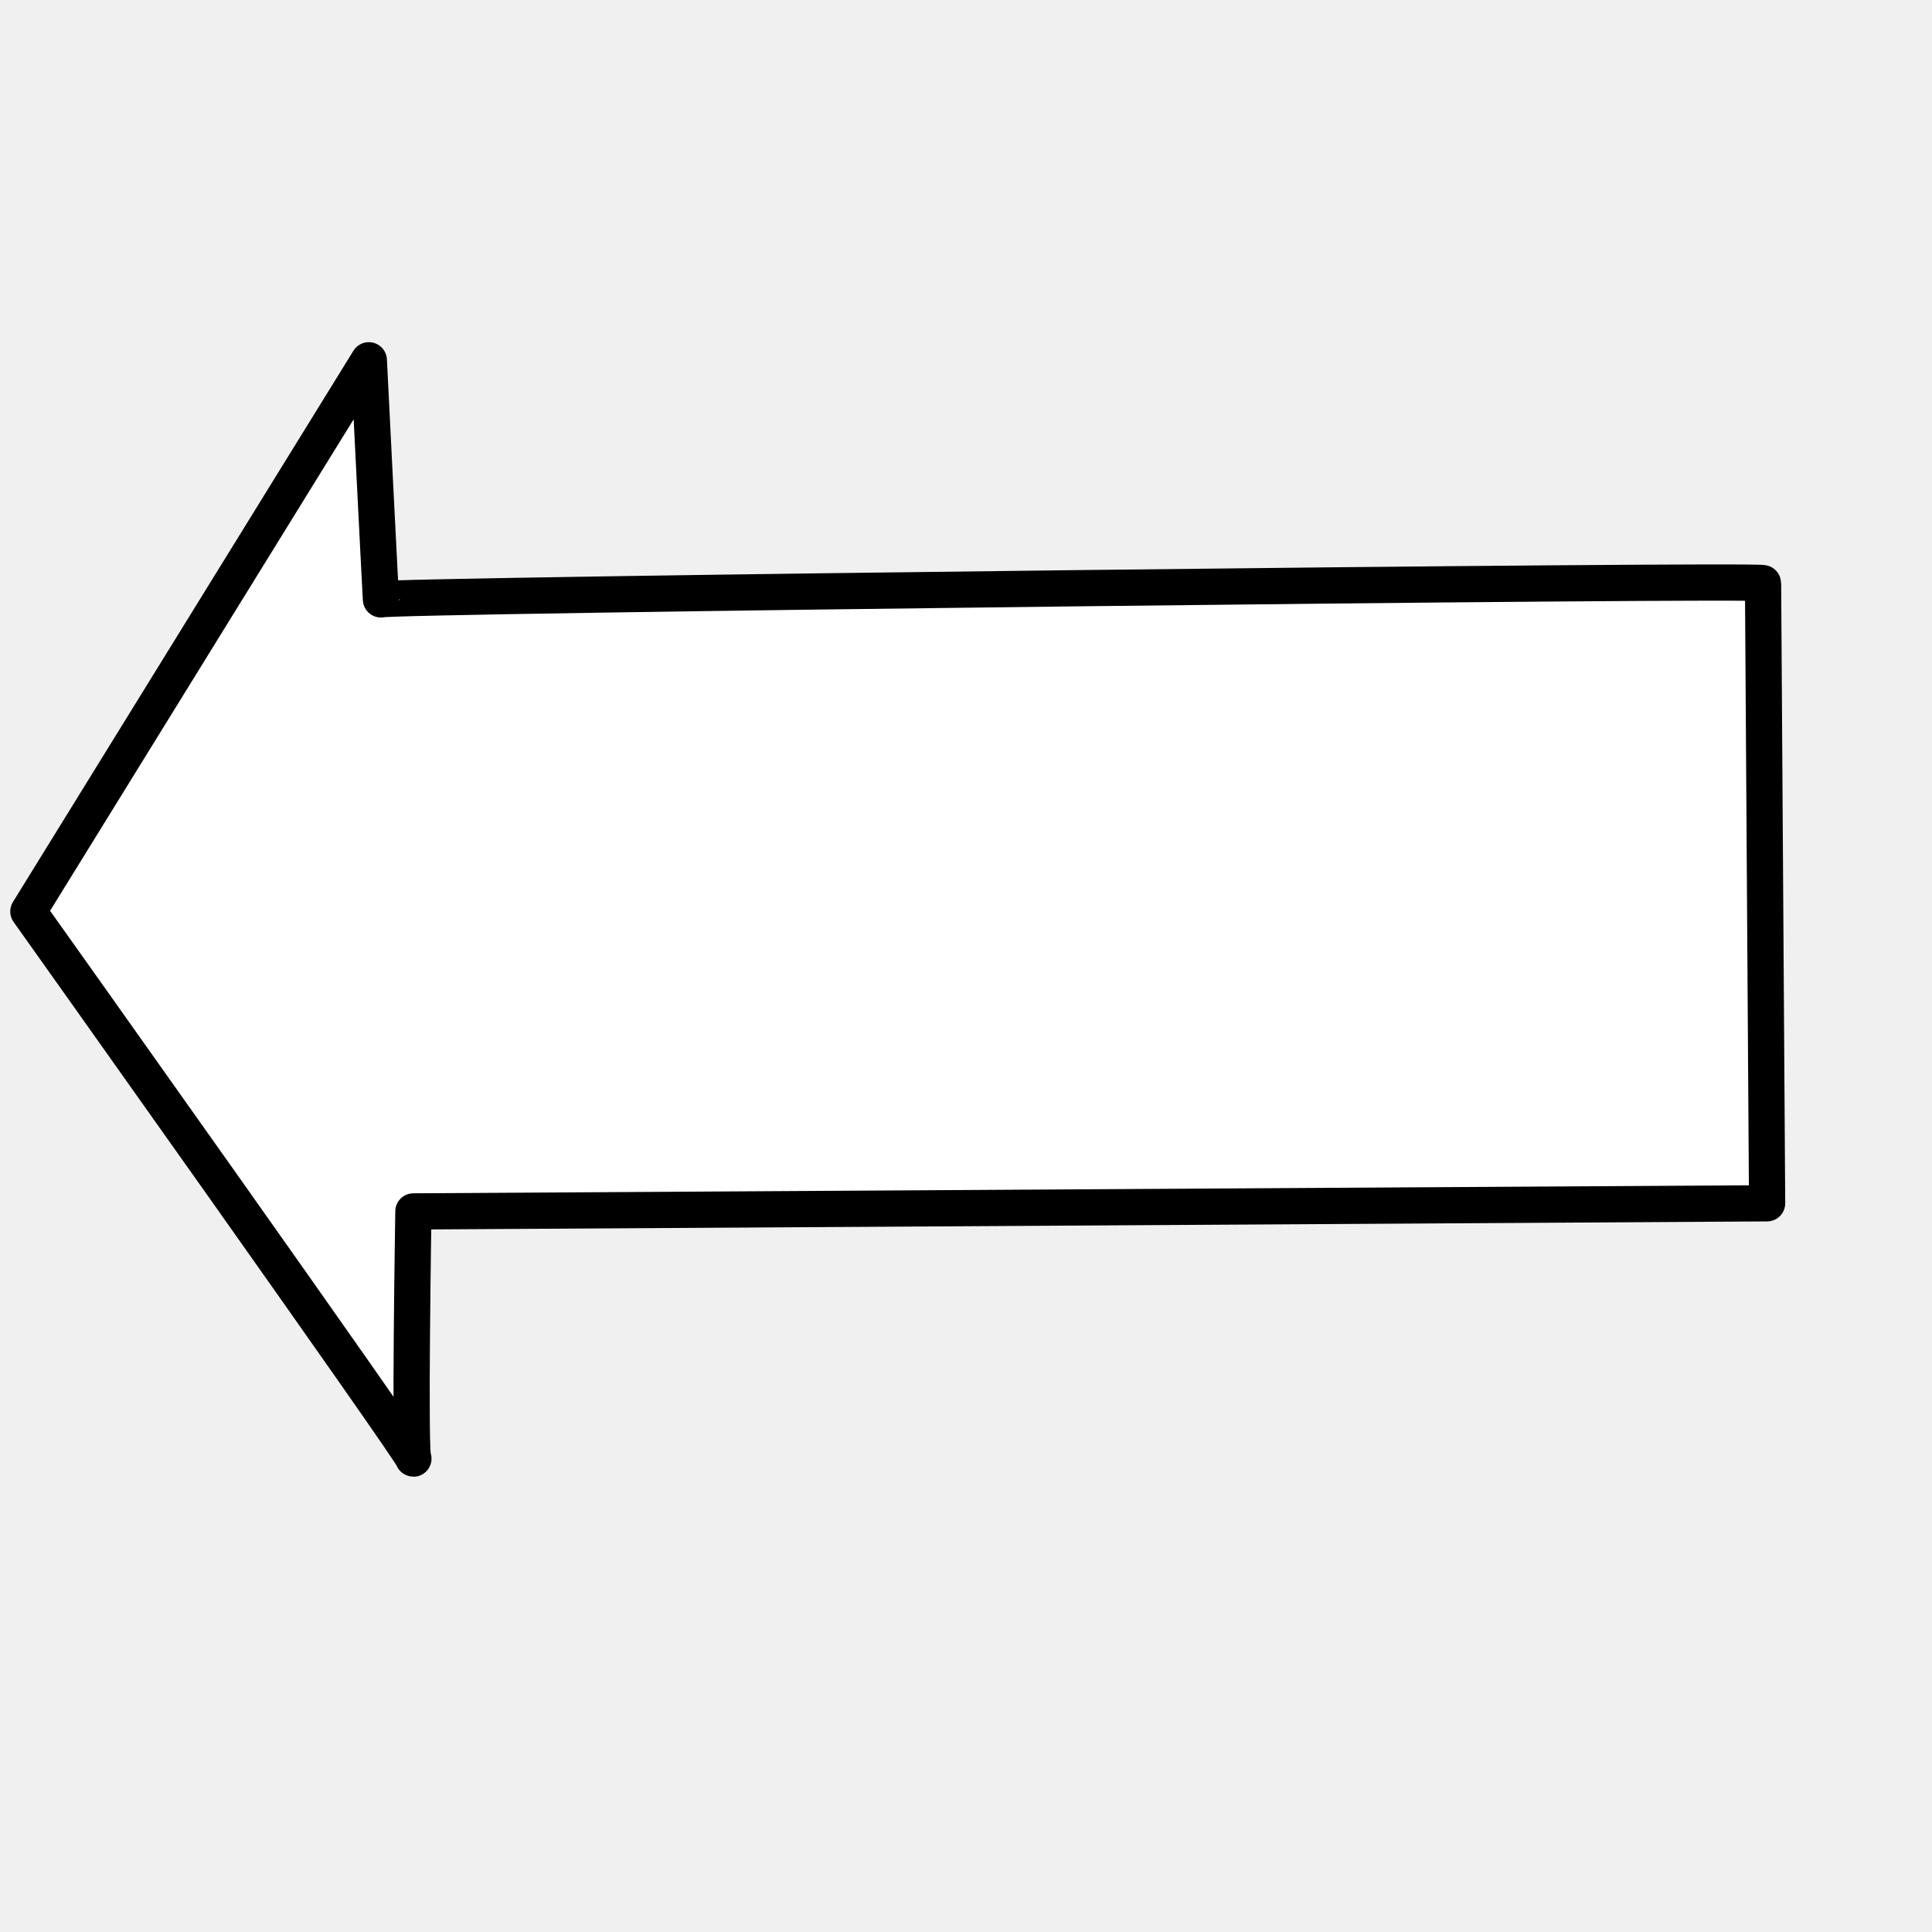
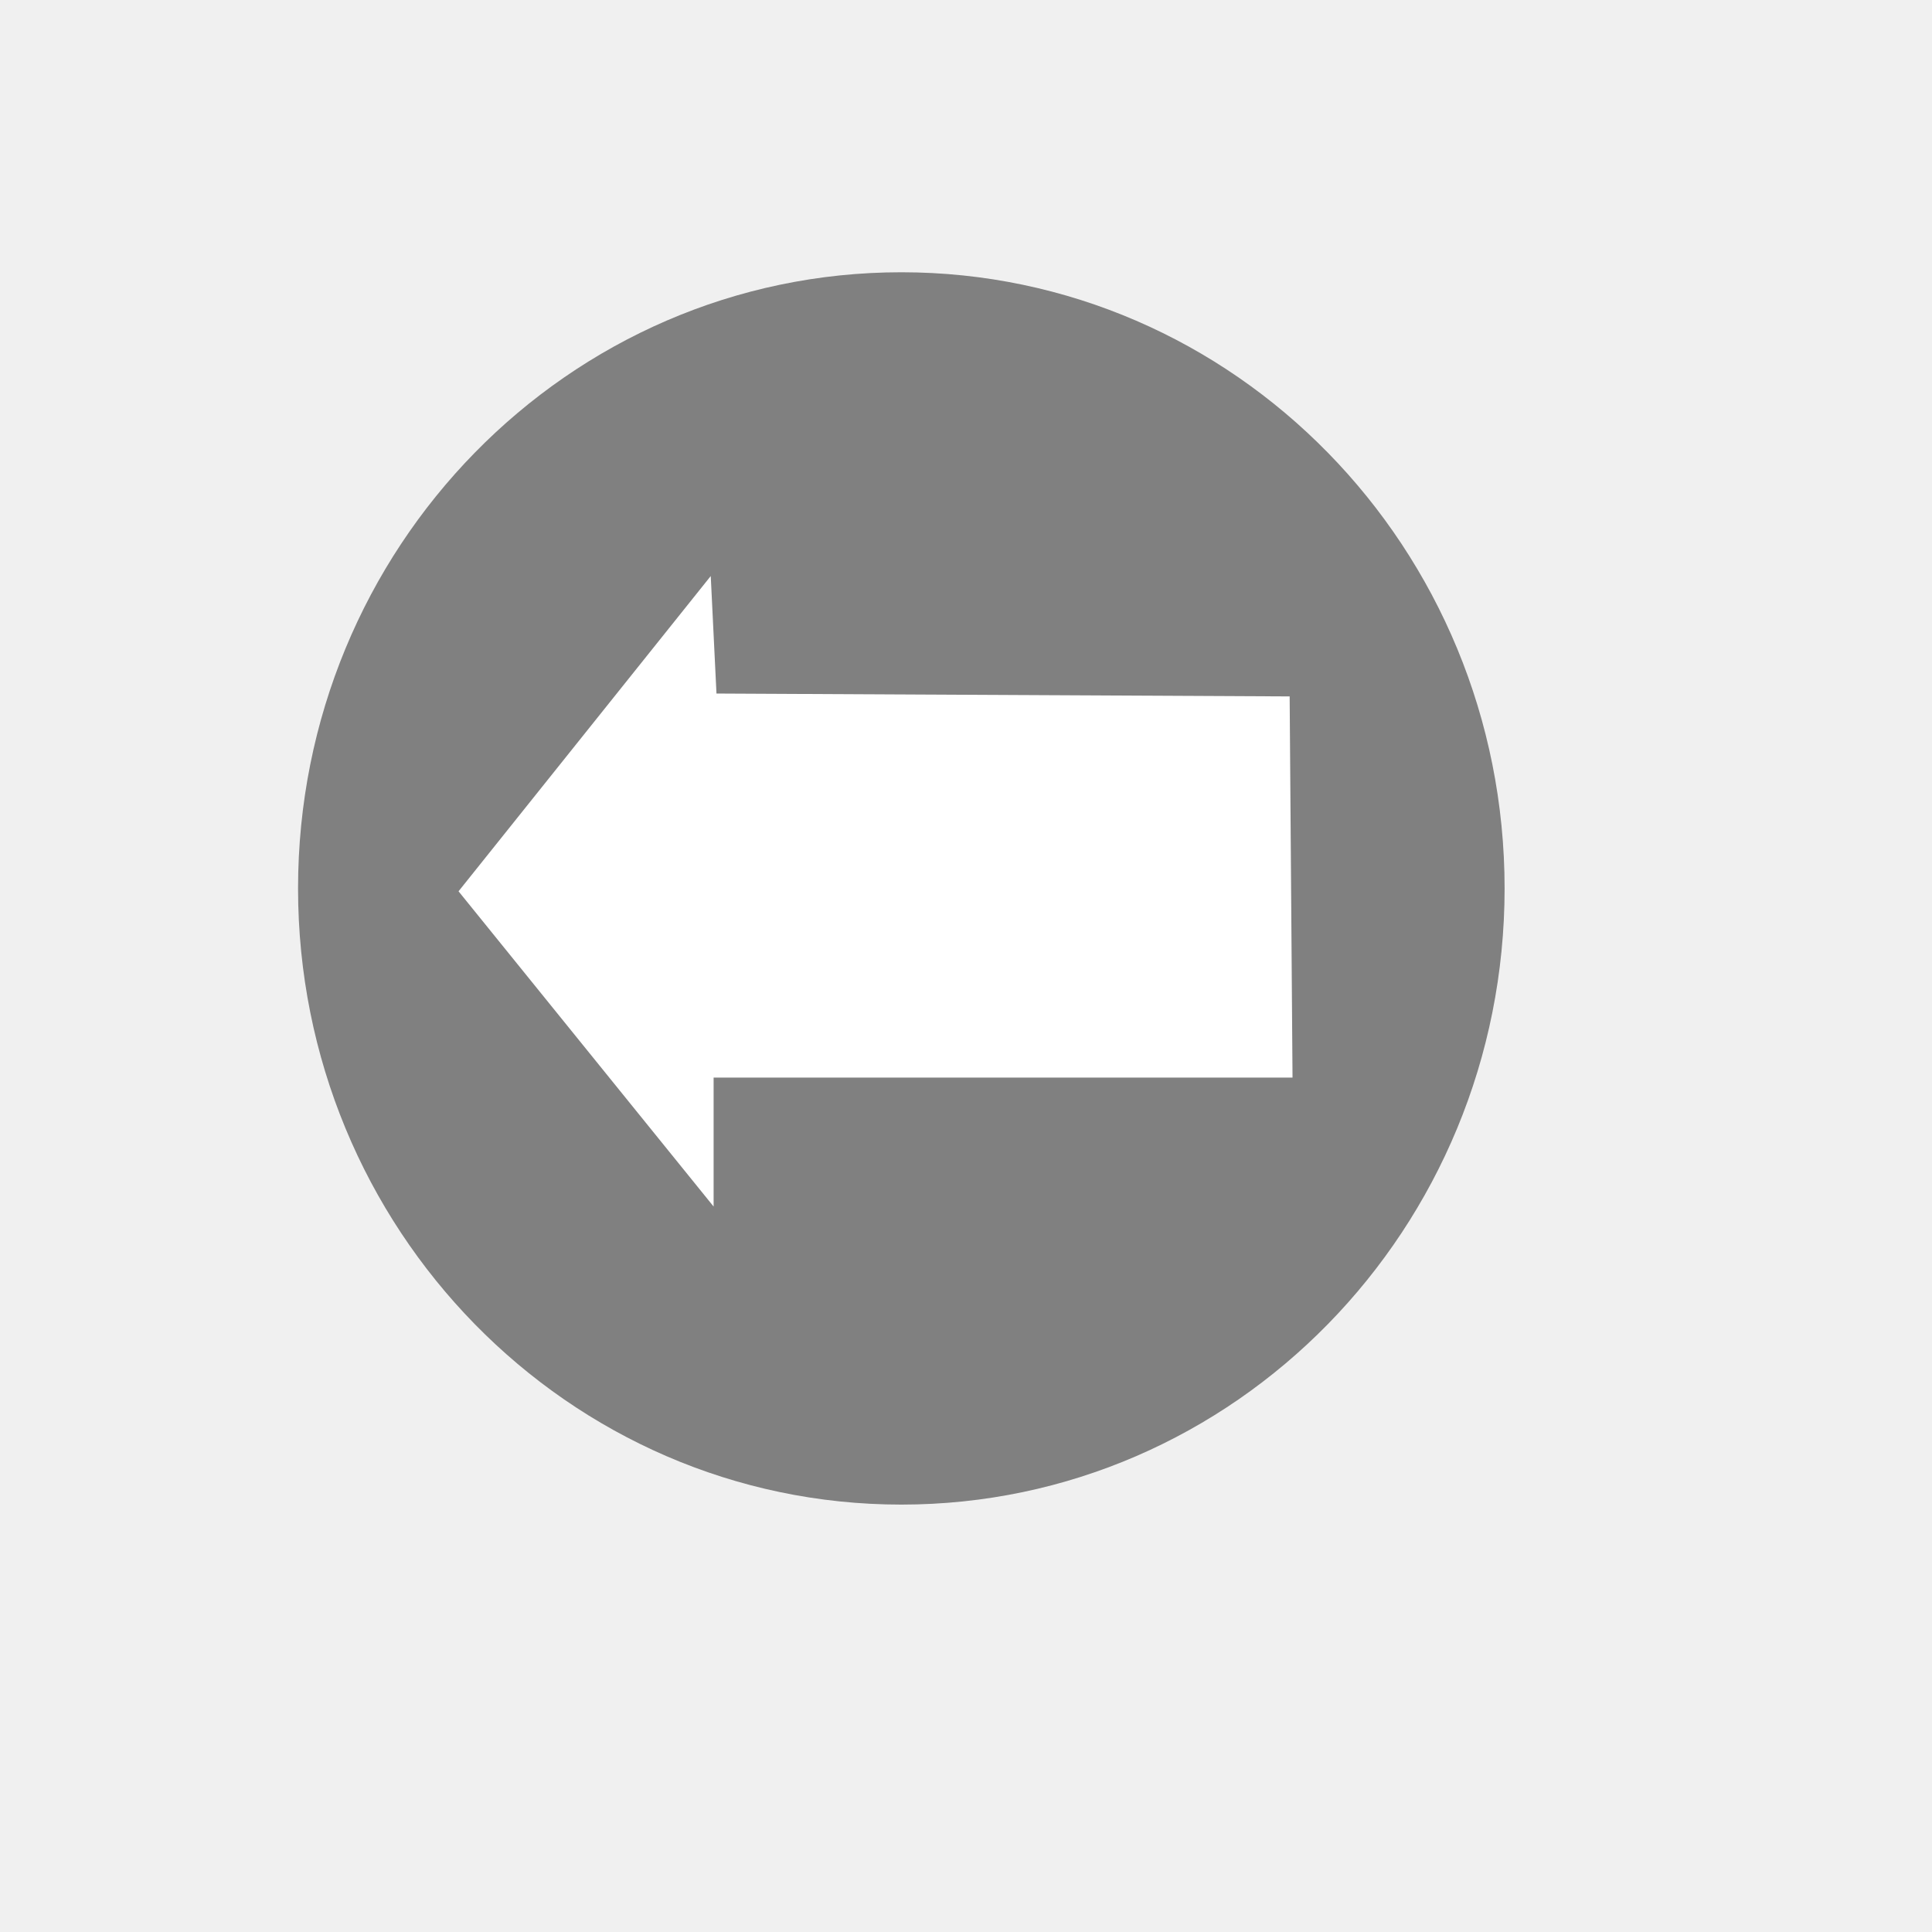
- <svg xmlns="http://www.w3.org/2000/svg" id="svg548" width="400pt" height="400pt">
-   <defs id="defs550" />
-   <path style="fill:#ffffff;fill-rule:evenodd;stroke:black;stroke-opacity:1;stroke-width:10;stroke-linejoin:round;stroke-linecap:butt;fill-opacity:1;stroke-dasharray:none;" d="M 13.426 124.07 L 387.119 121.832 C 387.119 121.832 388.237 53.583 387.119 53.583 C 386 53.583 493.408 204.626 493.408 204.626 L 399.426 356.789 C 399.426 356.789 396.07 289.658 396.07 290.777 C 396.07 291.896 13.426 296.371 14.545 295.252 L 13.426 124.07 z " id="path641" transform="matrix(-1,1.224606e-16,-1.224606e-16,-1,501.2399,456.2443)" />
+ <svg xmlns="http://www.w3.org/2000/svg" xmlns:xlink="http://www.w3.org/1999/xlink" id="svg548" width="400pt" height="400pt">
+   <defs id="defs550">
+     <linearGradient id="linearGradient650">
+       <stop style="stop-color:#000;stop-opacity:1;" offset="0" id="stop651" />
+       <stop style="stop-color:#fff;stop-opacity:1;" offset="1" id="stop652" />
+     </linearGradient>
+     <linearGradient xlink:href="#linearGradient650" id="linearGradient653" x1="1" y1="0.531" x2="1.167" y2="0.539" gradientUnits="objectBoundingBox" spreadMethod="repeat" />
+     <linearGradient xlink:href="#linearGradient650" id="linearGradient654" x1="1.222" y1="0.461" x2="1.167" y2="0.461" gradientUnits="objectBoundingBox" spreadMethod="repeat" />
+   </defs>
+   <g id="g696" transform="matrix(-1,1.224606e-16,-1.224606e-16,-1,497.6267,490.506)">
+     <path style="fill-rule:evenodd;stroke:none;fill:gray;fill-opacity:1;stroke-opacity:1;stroke-width:1pt;stroke-linejoin:miter;stroke-linecap:butt;" id="path694" d="M 459.652 252.769 A 166.535 157.832 0 1 0 126.582,252.769 A 166.535 157.832 0 1 0 459.652 252.769 L 293.117 252.769 z" transform="matrix(1,0,0,1.077694,-44.3038,-27.15454)" />
+     <path style="fill:#ffffff;fill-rule:evenodd;stroke:none;stroke-opacity:1;stroke-width:1pt;stroke-linejoin:miter;stroke-linecap:butt;fill-opacity:1;" d="M 142.405 178.006 L 302.215 178.006 L 302.215 142.405 L 372.627 229.43 L 303.006 316.456 L 301.424 284.019 L 143.197 283.228 L 142.405 178.006 z " id="path695" transform="translate(-1.582279,15.03162)" />
+   </g>
</svg>
